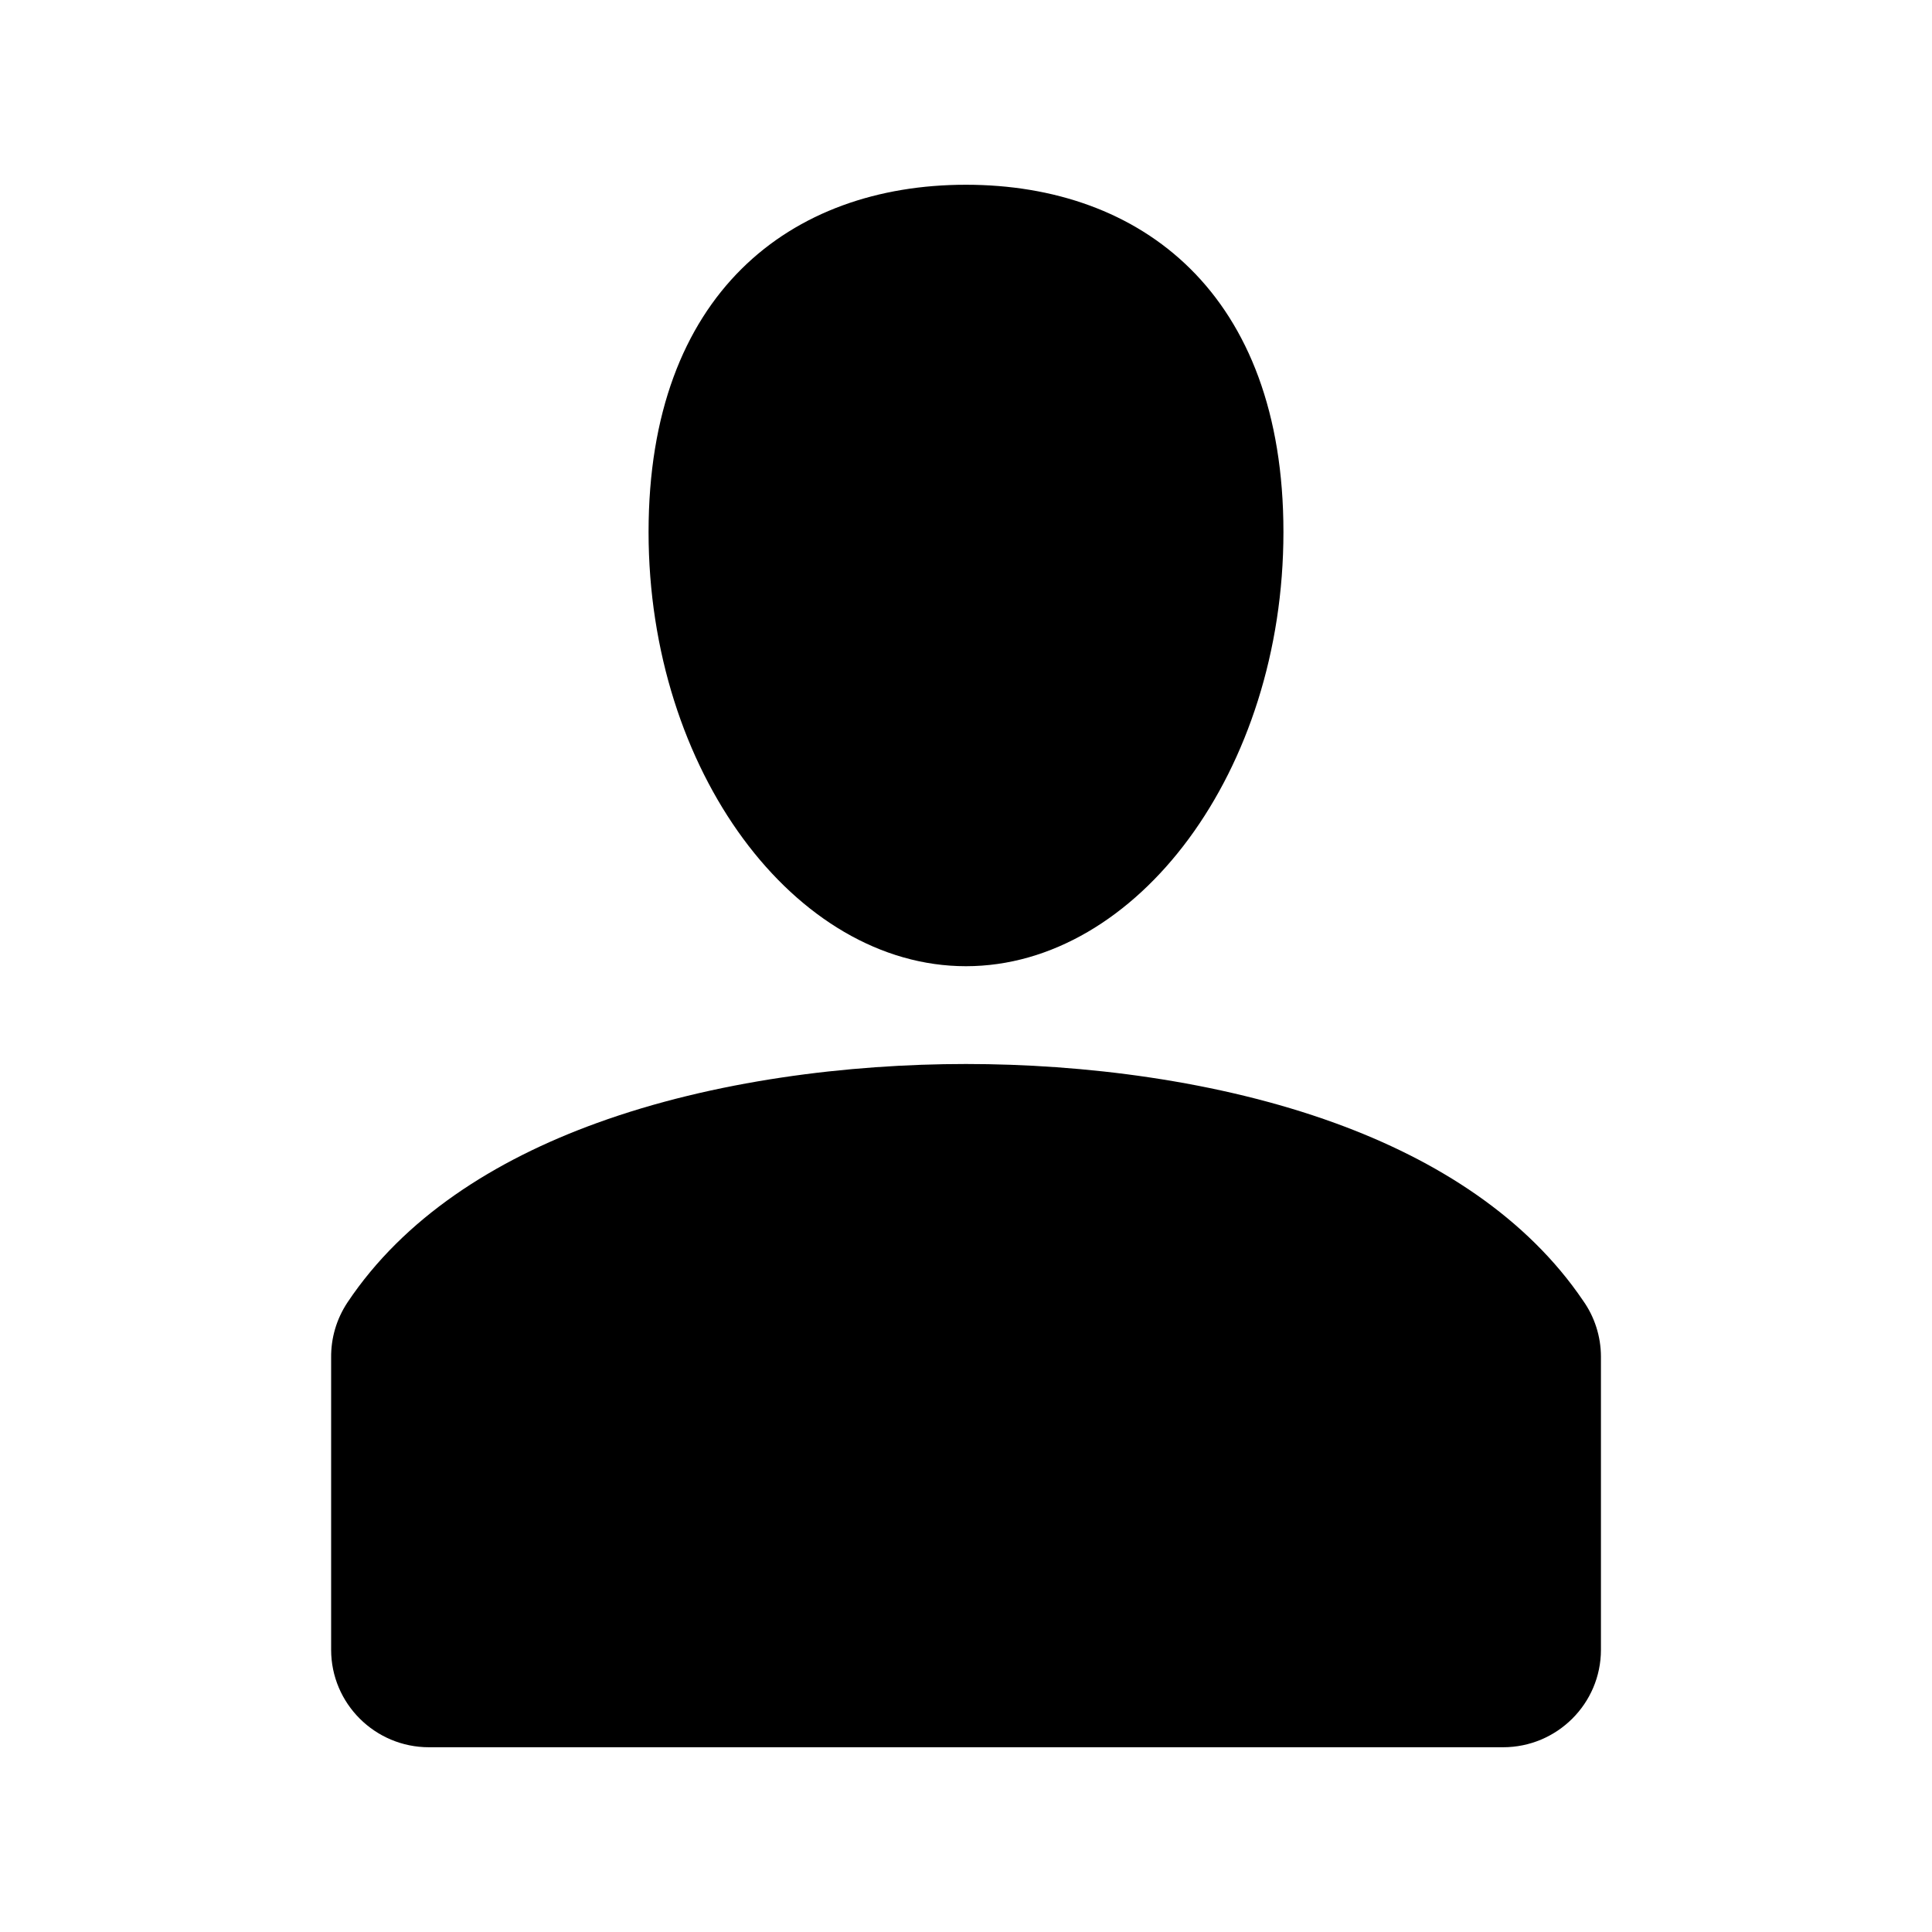
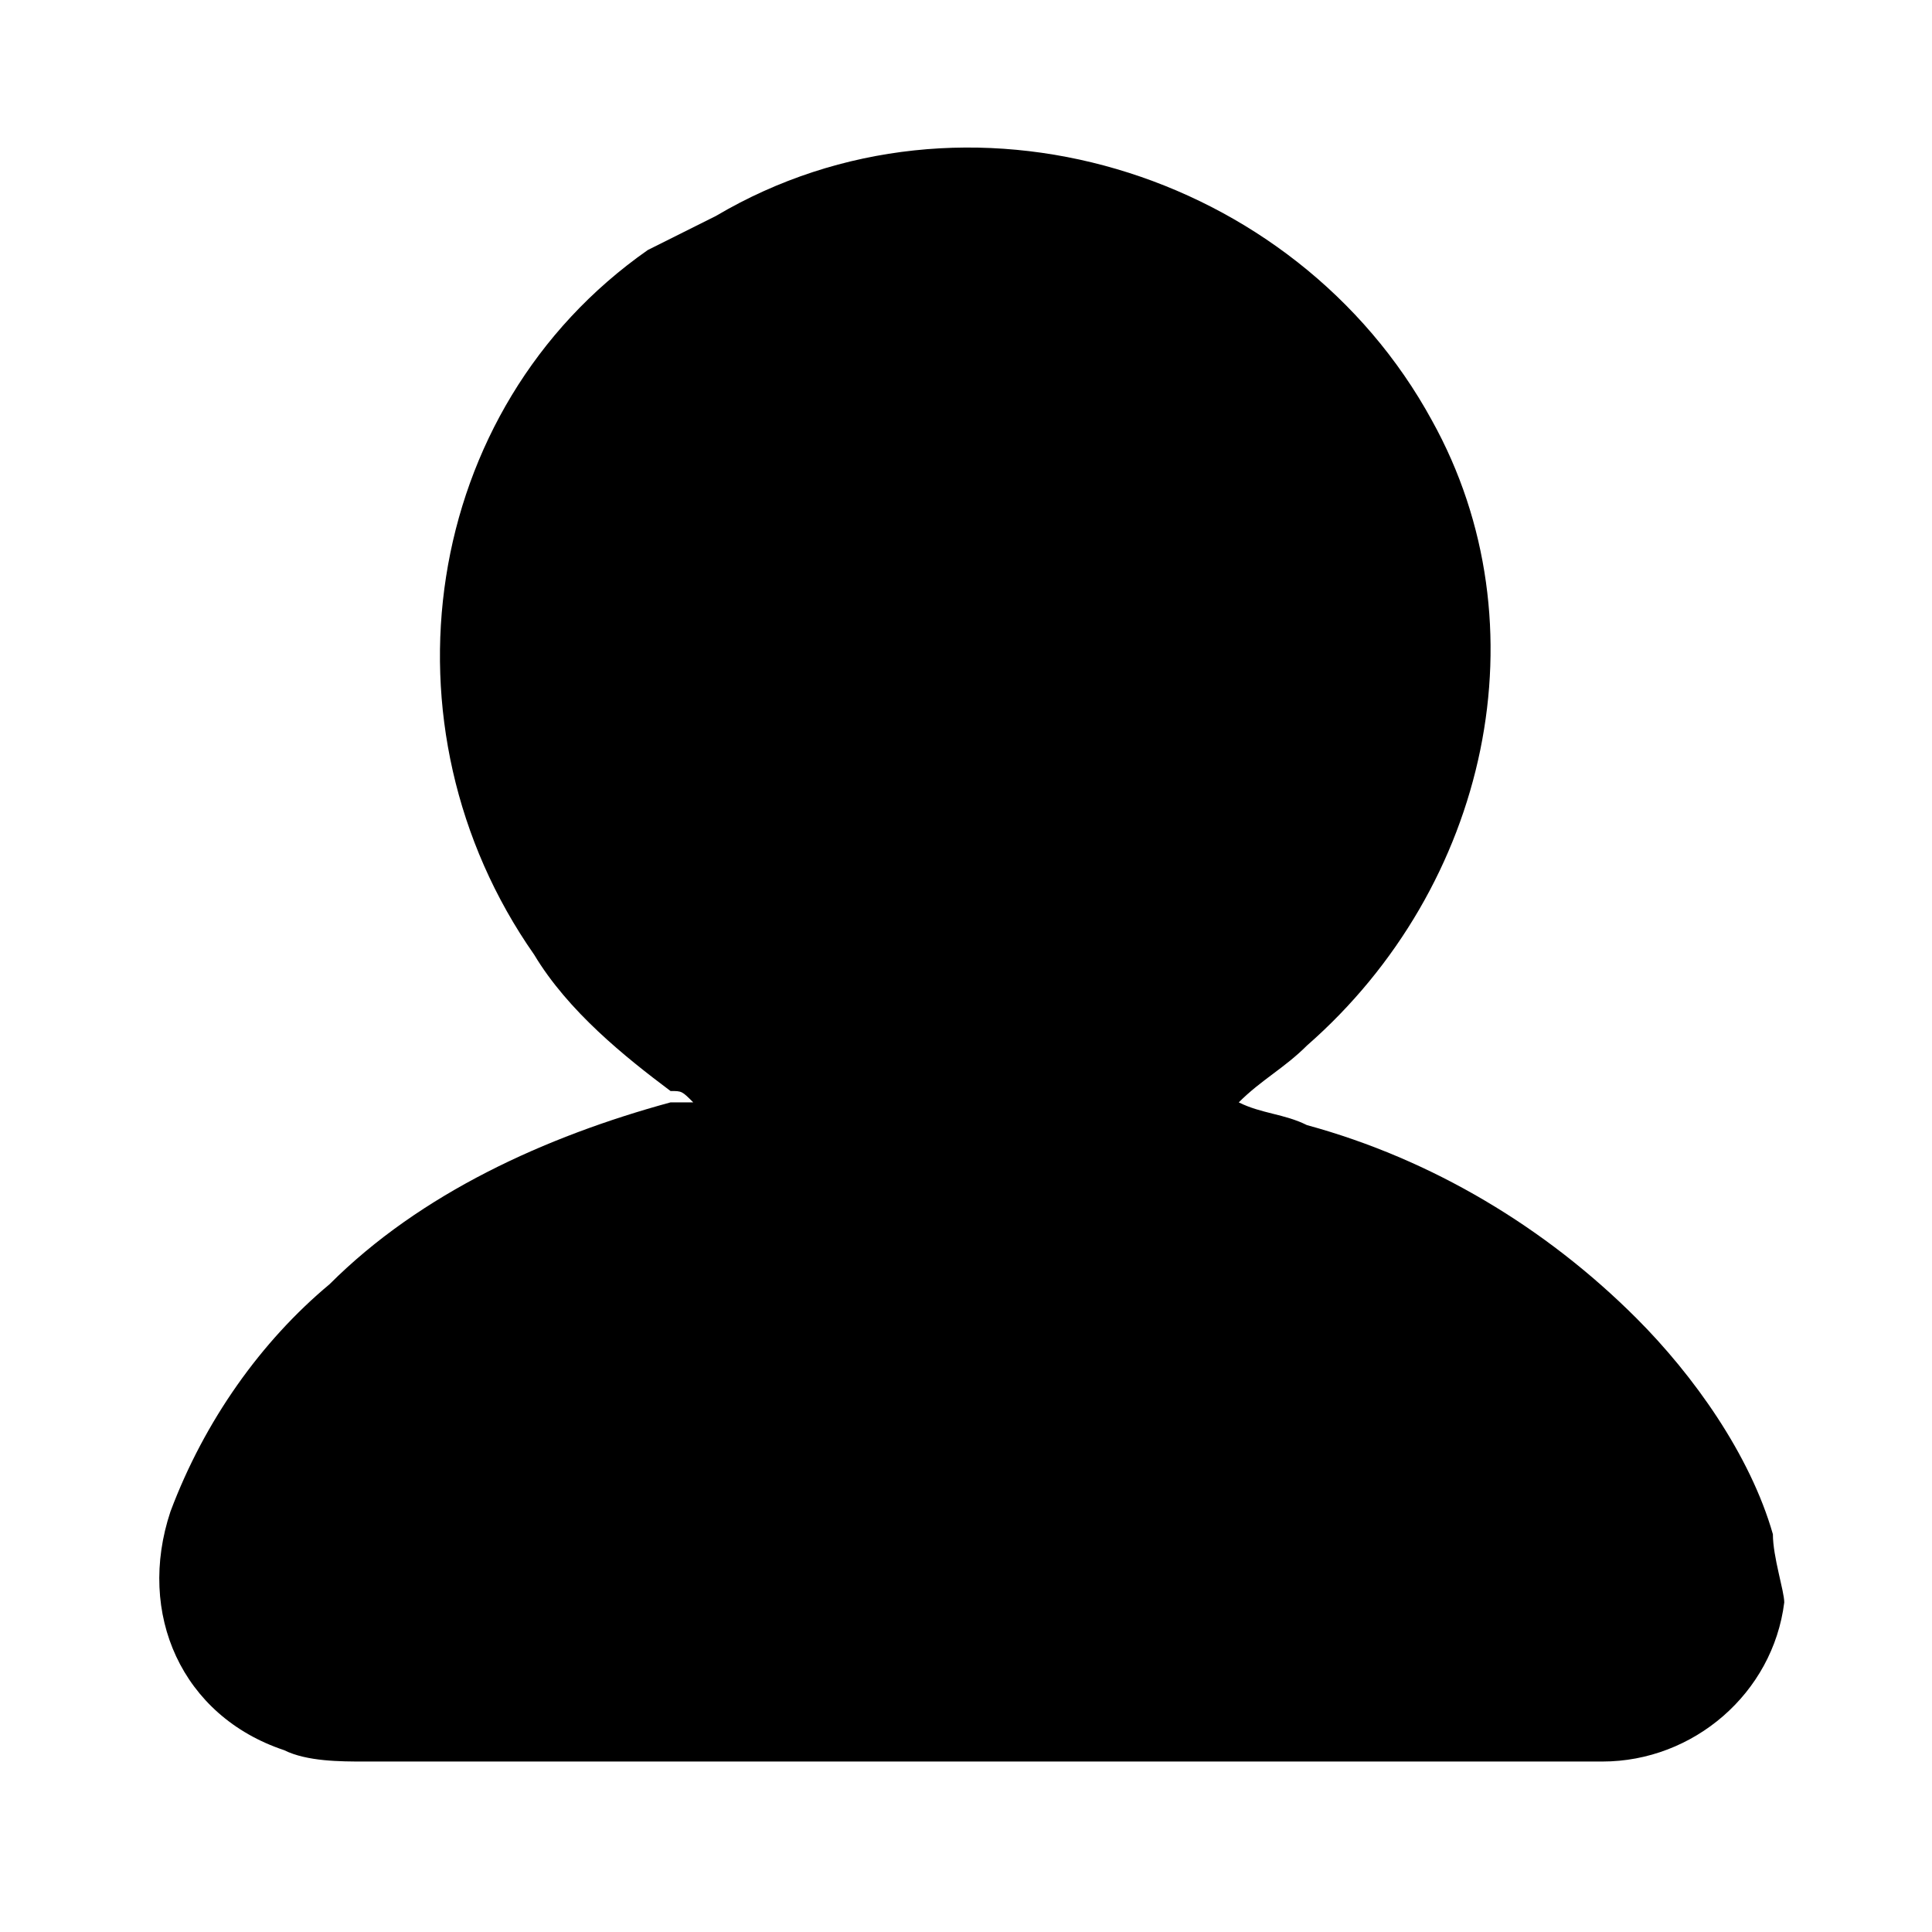
- <svg xmlns="http://www.w3.org/2000/svg" version="1.1" id="圖層_1" x="0px" y="0px" width="28.35px" height="28.35px" viewBox="0 0 28.35 28.35" enable-background="new 0 0 28.35 28.35" xml:space="preserve">
-   <path d="M14.174,2.711c-2.57,0-4.657,1.594-4.657,5.096c0,3.506,2.15,6.371,4.657,6.371c2.509,0,4.659-2.865,4.659-6.371  C18.833,4.305,16.747,2.711,14.174,2.711L14.174,2.711z M8.759,16.479c1.716-0.623,3.693-0.866,5.415-0.866  c1.724,0,3.7,0.243,5.415,0.866c1.506,0.547,2.818,1.39,3.644,2.611c0.162,0.229,0.259,0.516,0.259,0.818v4.301  c0,0.789-0.644,1.43-1.436,1.43h-7.882h-7.88c-0.791,0-1.435-0.641-1.435-1.43v-4.287c-0.003-0.281,0.075-0.562,0.241-0.812  C5.925,17.875,7.247,17.027,8.759,16.479z" />
+ <svg xmlns="http://www.w3.org/2000/svg" version="1.1" id="圖層_1" x="0px" y="0px" viewBox="0 0 17 17" style="enable-background:new 0 0 17 17;" xml:space="preserve">
+   <style type="text/css">
+ 	.st0{fill-rule:evenodd;clip-rule:evenodd;}
+ </style>
+   <path id="形狀_1" class="st0" d="M15.6,13.5c-0.2-0.7-0.7-1.4-1.2-1.9c-0.8-0.8-1.8-1.4-2.9-1.7c-0.2-0.1-0.4-0.1-0.6-0.2  c0.2-0.2,0.4-0.3,0.6-0.5c1.6-1.4,2.1-3.7,1.1-5.5c-1.2-2.2-4.1-3.1-6.3-1.8C6.1,2,5.9,2.1,5.7,2.2c-2,1.4-2.4,4.2-1,6.2  C5,8.9,5.5,9.3,5.9,9.6C6,9.6,6,9.6,6.1,9.7l0,0c-0.1,0-0.1,0-0.2,0c-1.1,0.3-2.2,0.8-3,1.6c-0.6,0.5-1.1,1.2-1.4,2  c-0.3,0.9,0.1,1.8,1,2.1c0,0,0,0,0,0c0.2,0.1,0.5,0.1,0.7,0.1c3.6,0,7.1,0,10.7,0c0.1,0,0.1,0,0.2,0c0.8,0,1.5-0.6,1.6-1.4  C15.7,14,15.6,13.7,15.6,13.5z" />
</svg>
